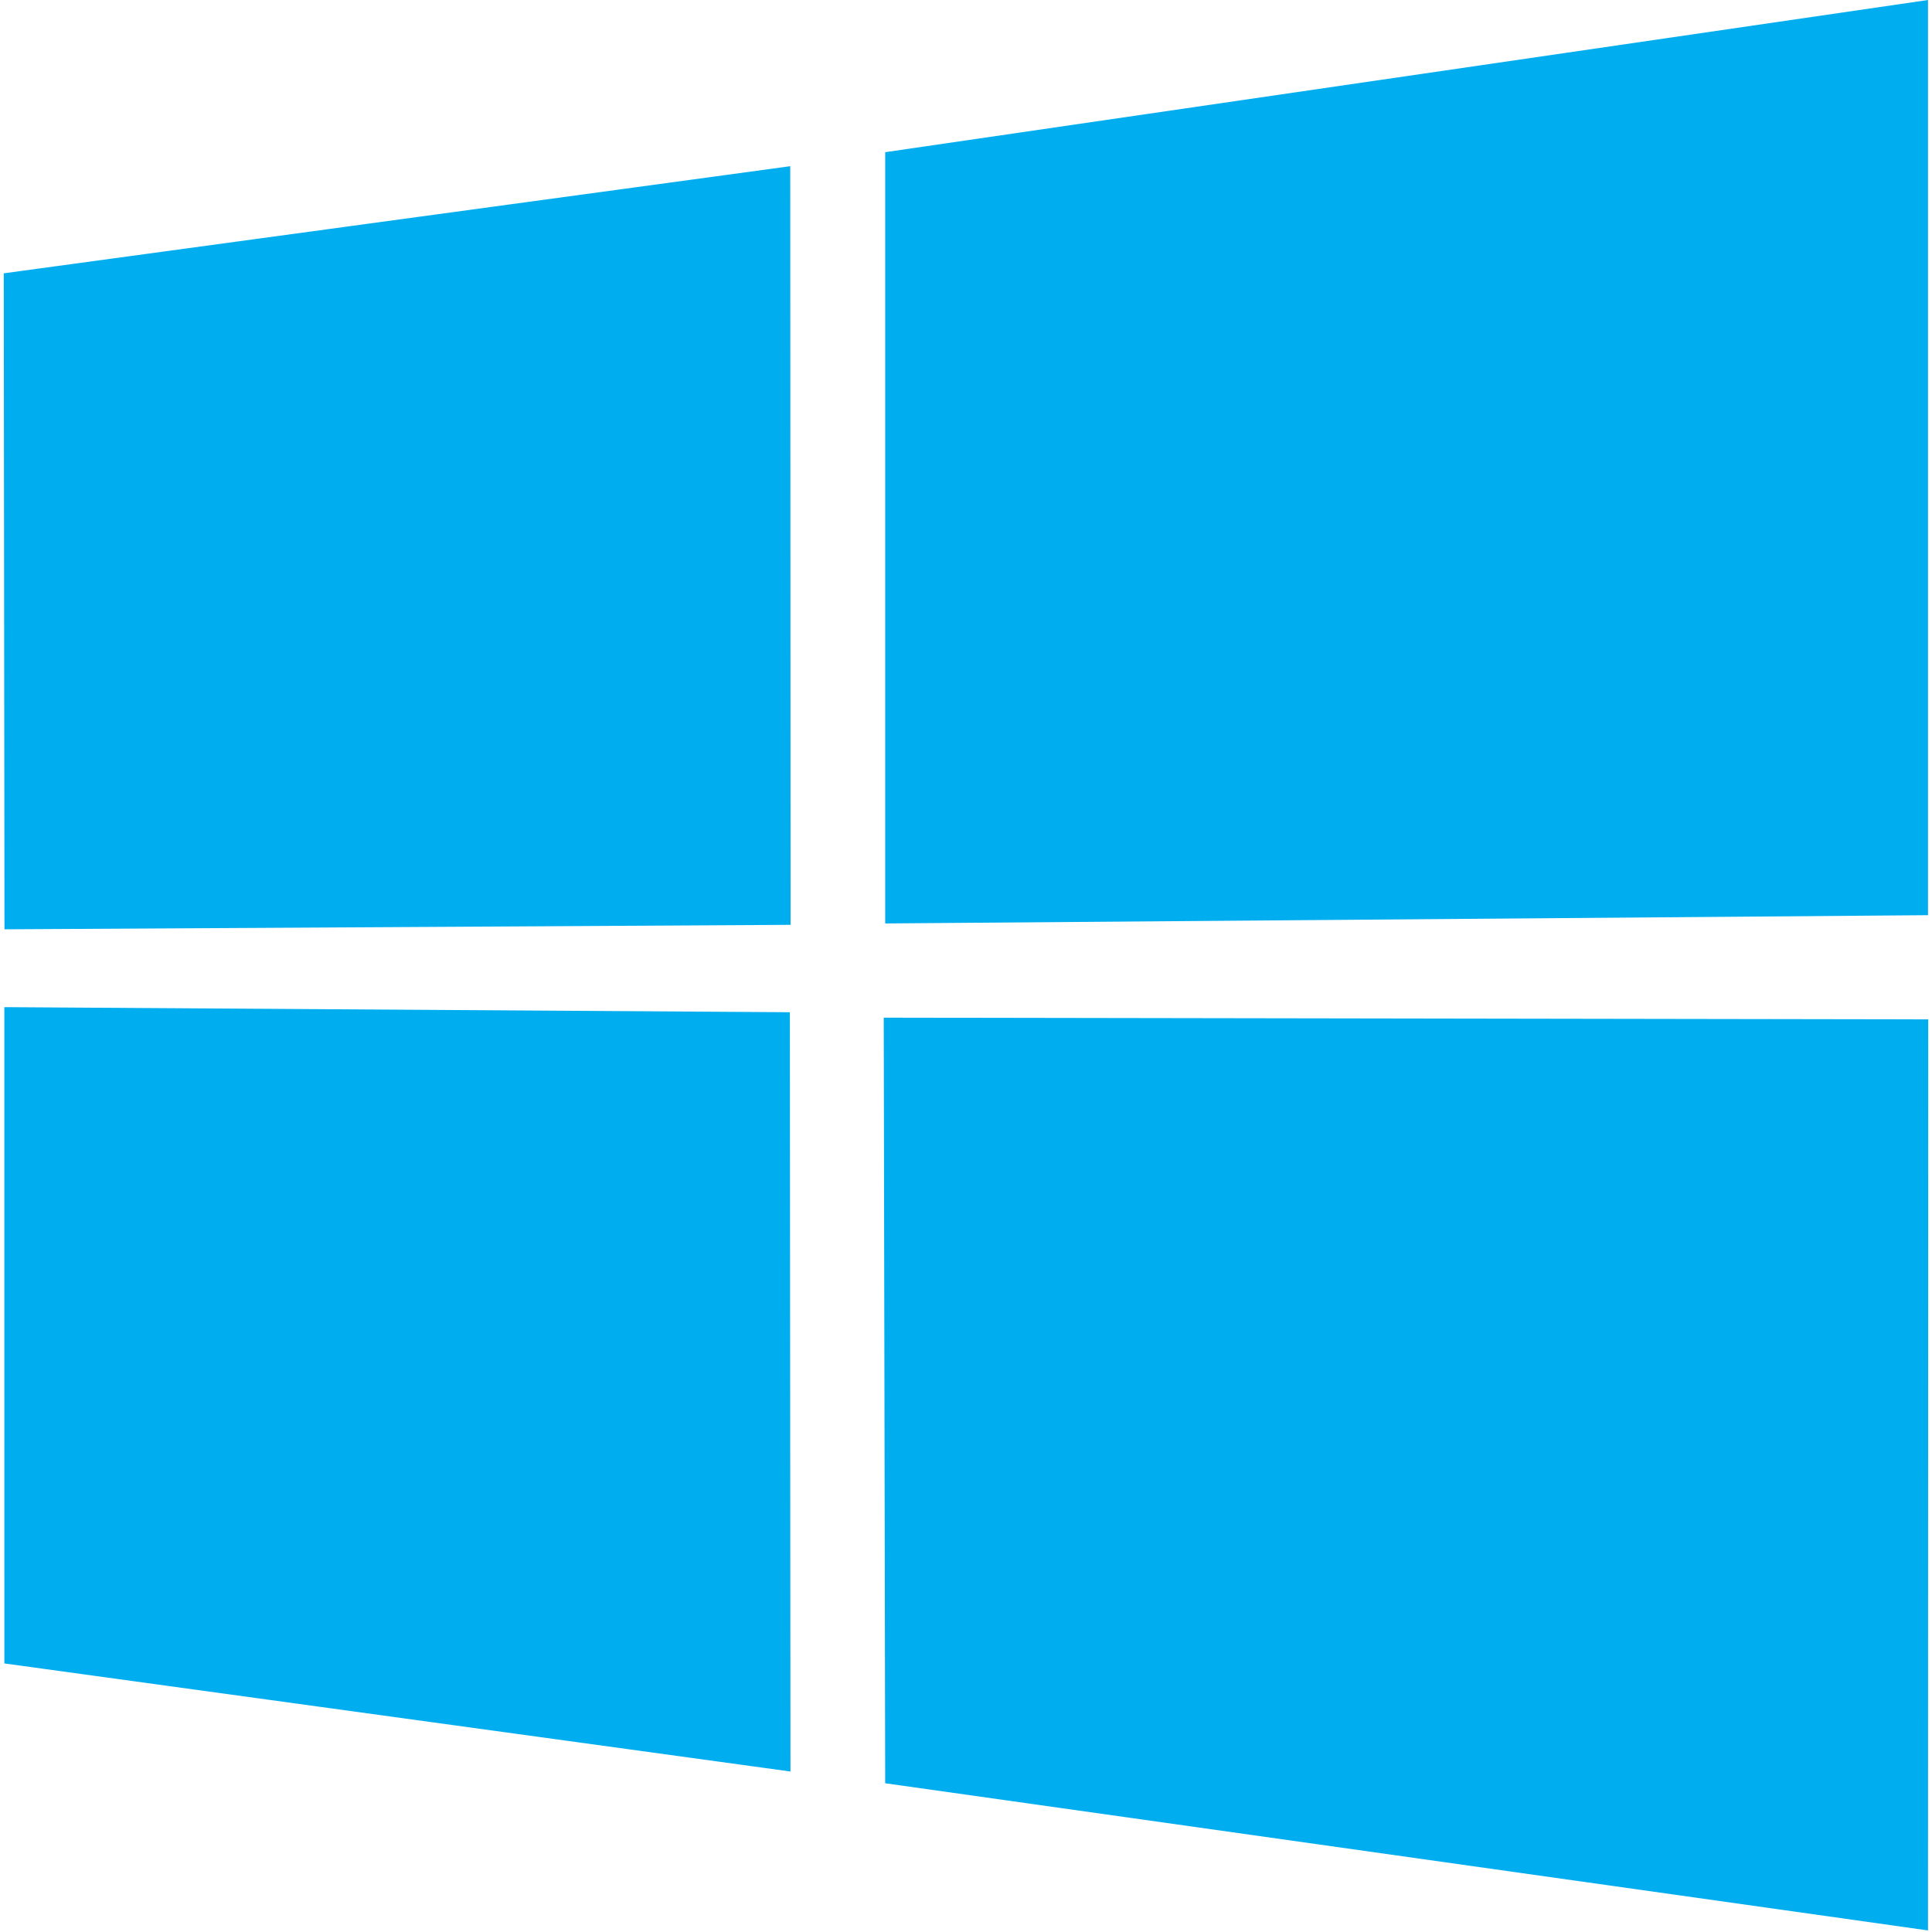
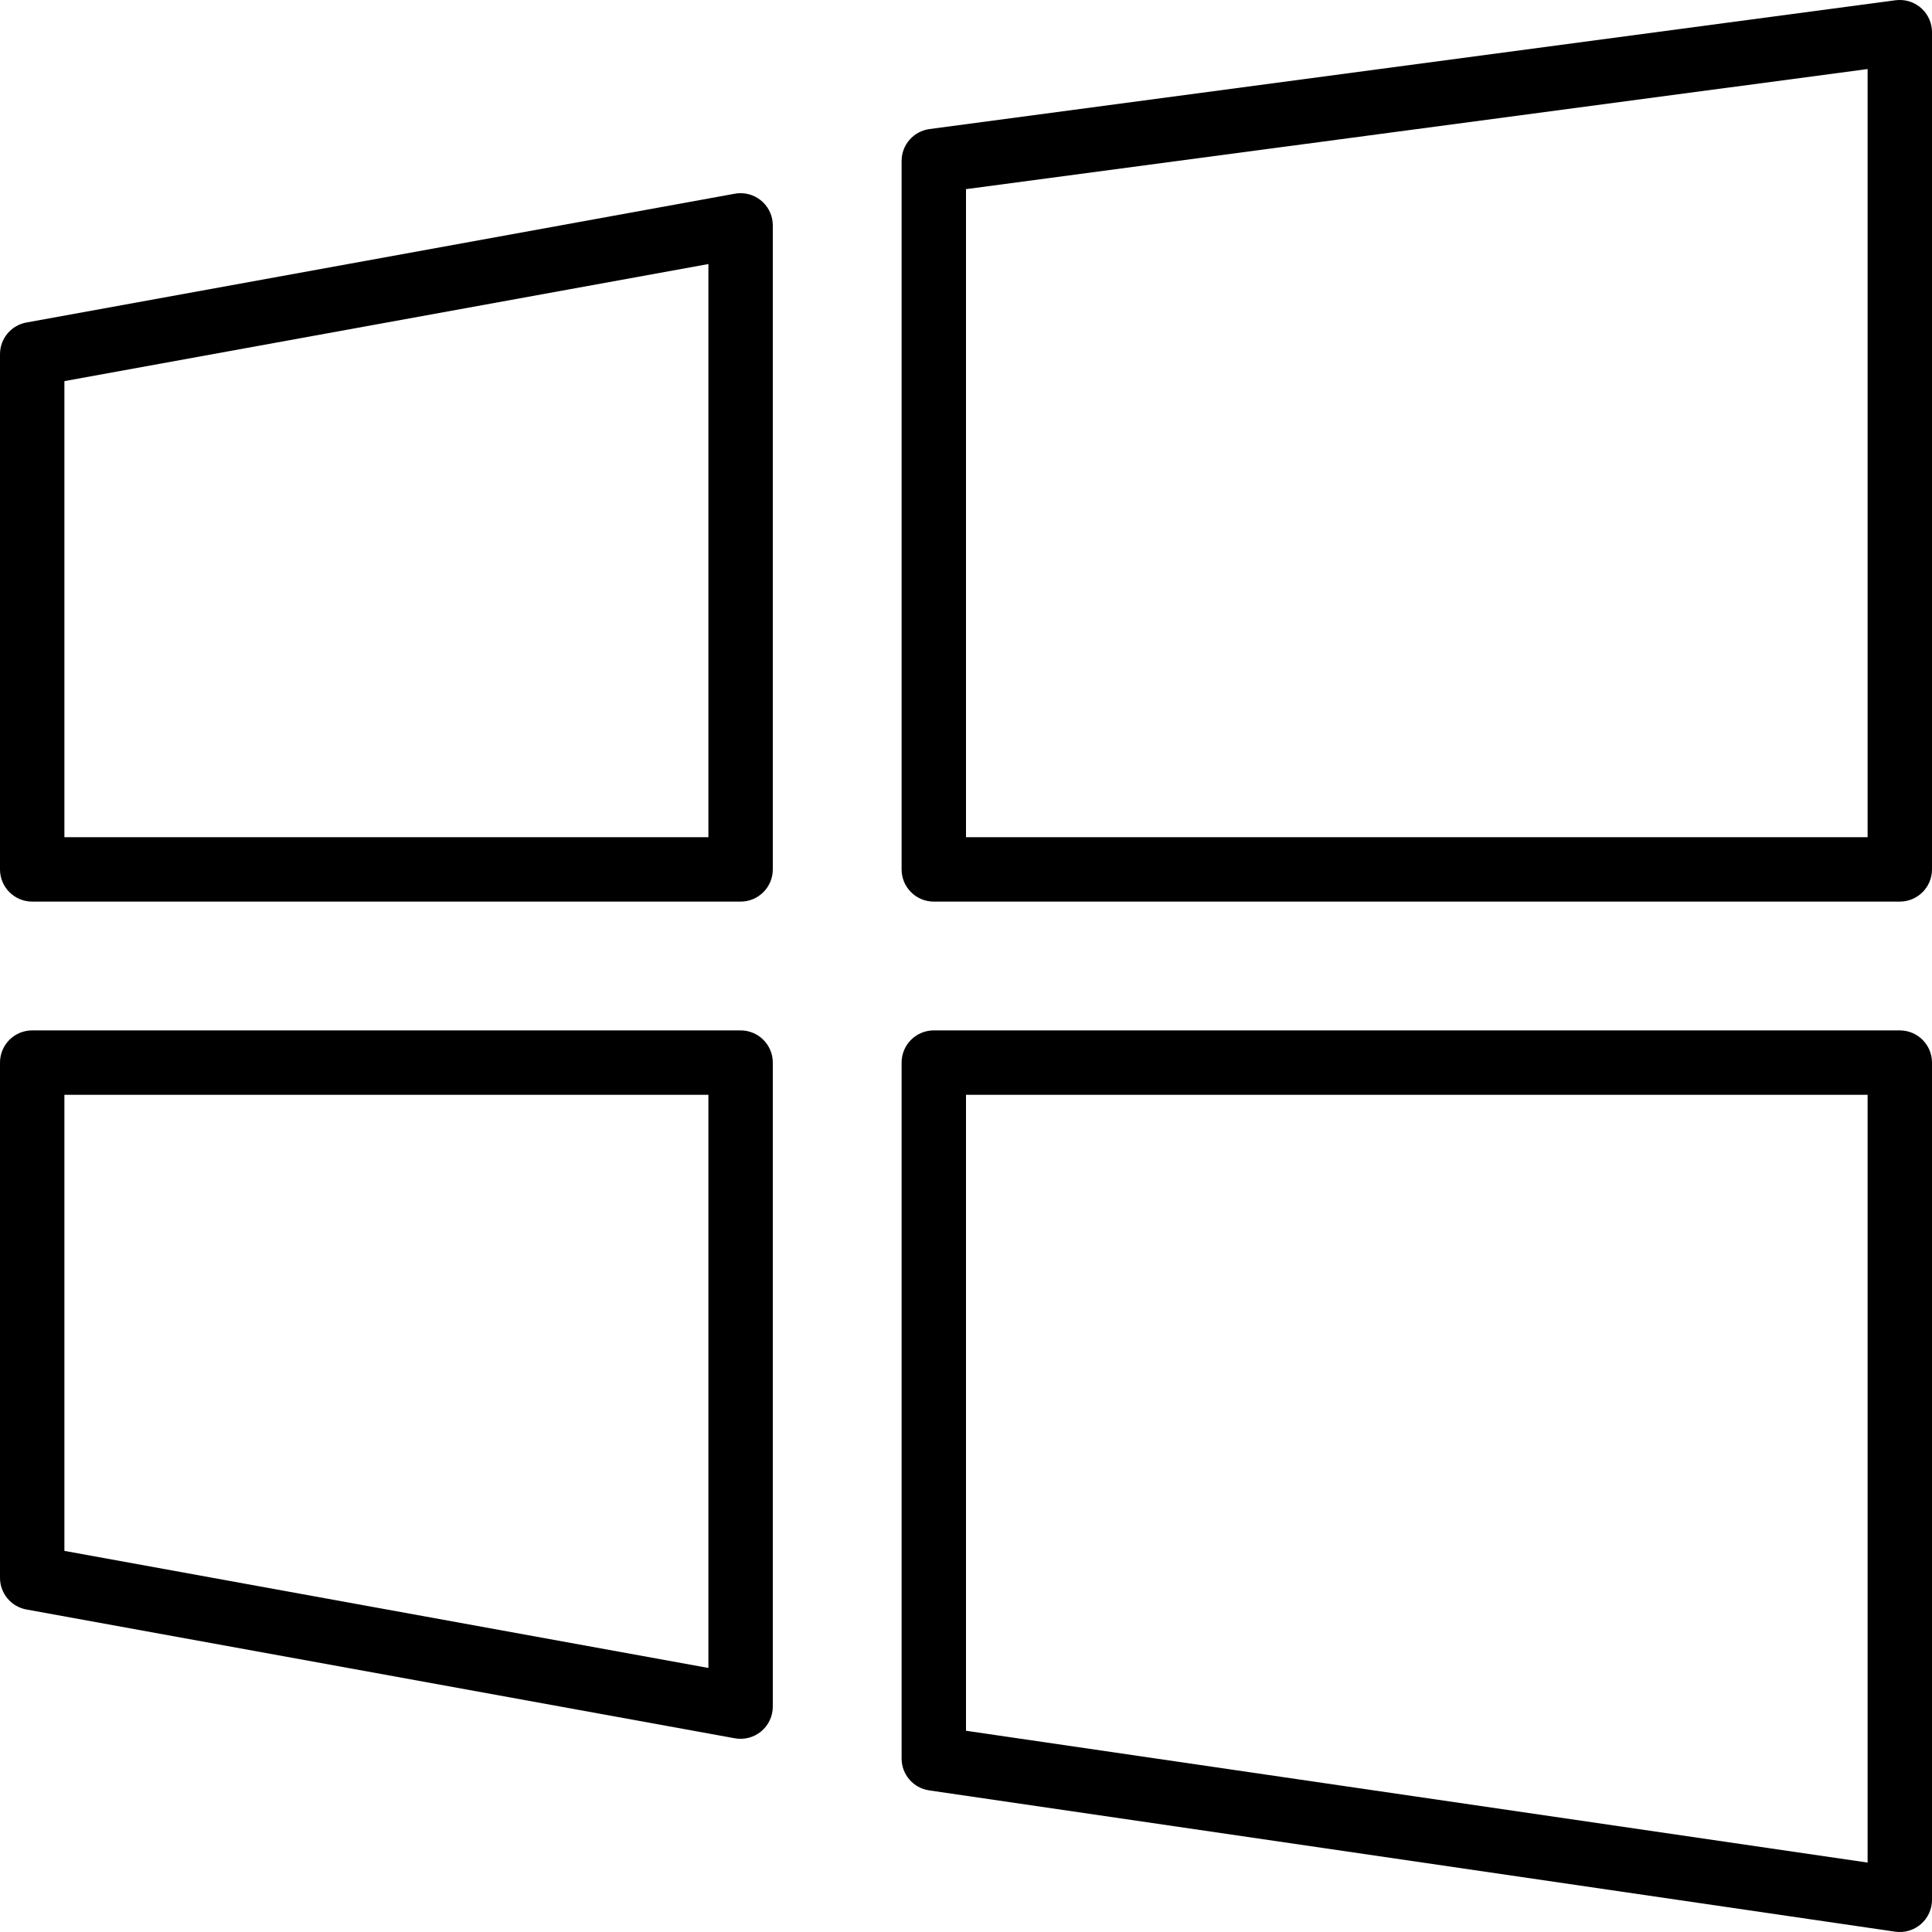
- <svg xmlns="http://www.w3.org/2000/svg" width="800px" height="800px" viewBox="-0.5 0 257 257" preserveAspectRatio="xMidYMid">
-   <path d="M0 36.357L104.62 22.11l.045 100.914-104.57.595L0 36.358zm104.57 98.293l.08 101.002L.081 221.275l-.006-87.302 104.494.677zm12.682-114.405L255.968 0v121.74l-138.716 1.1V20.246zM256 135.6l-.033 121.191-138.716-19.578-.194-101.84L256 135.6z" fill="#00ADEF" />
+ <svg xmlns="http://www.w3.org/2000/svg" fill="#000000" width="800px" height="800px" viewBox="0 0 30 30">
+   <path d="M29.484 0a.5.5 0 0 0-.05.004l-15 2A.5.5 0 0 0 14 2.5v11a.5.5 0 0 0 .5.5h15a.5.5 0 0 0 .5-.5V.5a.5.5 0 0 0-.516-.5zM29 1.072V13H15V2.937l14-1.865zM14.5 16a.5.5 0 0 0-.5.5v10.807a.5.5 0 0 0 .428.494l15 2.194A.5.5 0 0 0 30 29.5v-13a.5.5 0 0 0-.5-.5h-15zm.5 1h14v11.922l-14-2.047V17zM.5 16a.5.5 0 0 0-.5.5v8a.5.5 0 0 0 .41.492l11 2A.5.5 0 0 0 12 26.5v-10a.5.5 0 0 0-.5-.5H.5zm.5 1h10v8.9L1 24.082V17zM11.484 3a.5.5 0 0 0-.074.008l-11 2A.5.5 0 0 0 0 5.5v8a.5.5 0 0 0 .5.5h11a.5.5 0 0 0 .5-.5v-10a.5.5 0 0 0-.516-.5zM11 4.1V13H1V5.918L11 4.1z" />
</svg>
